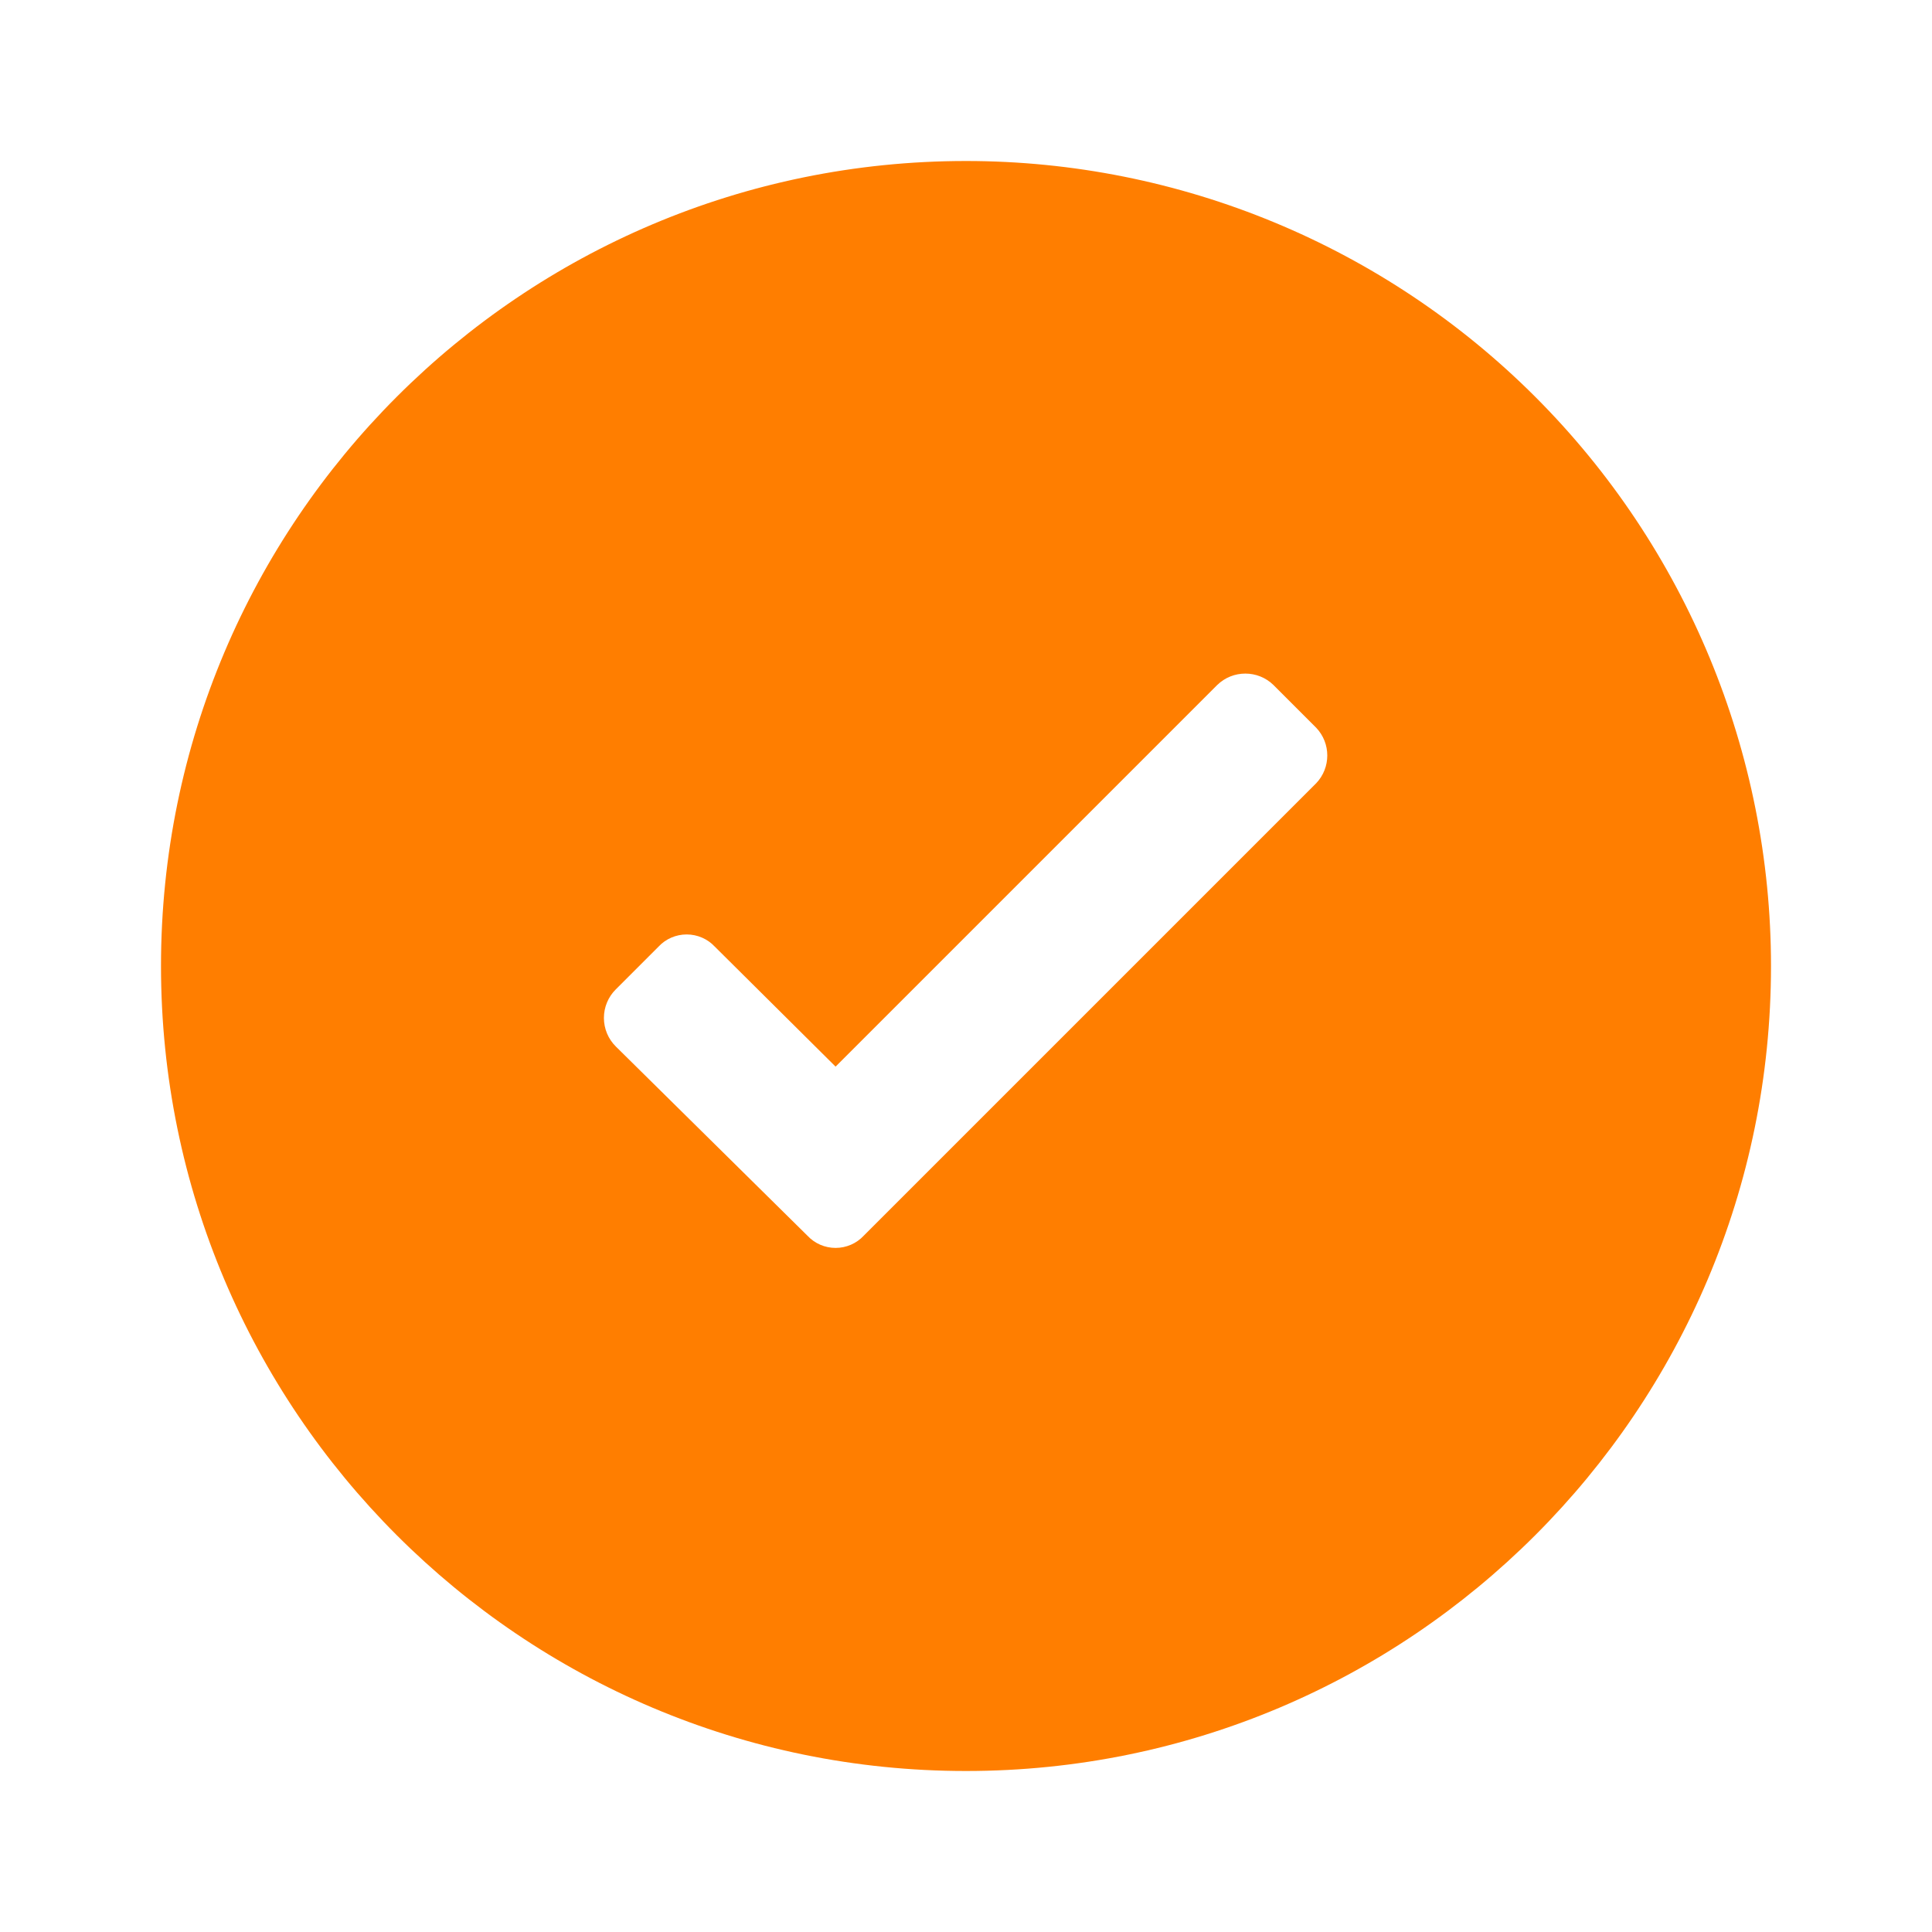
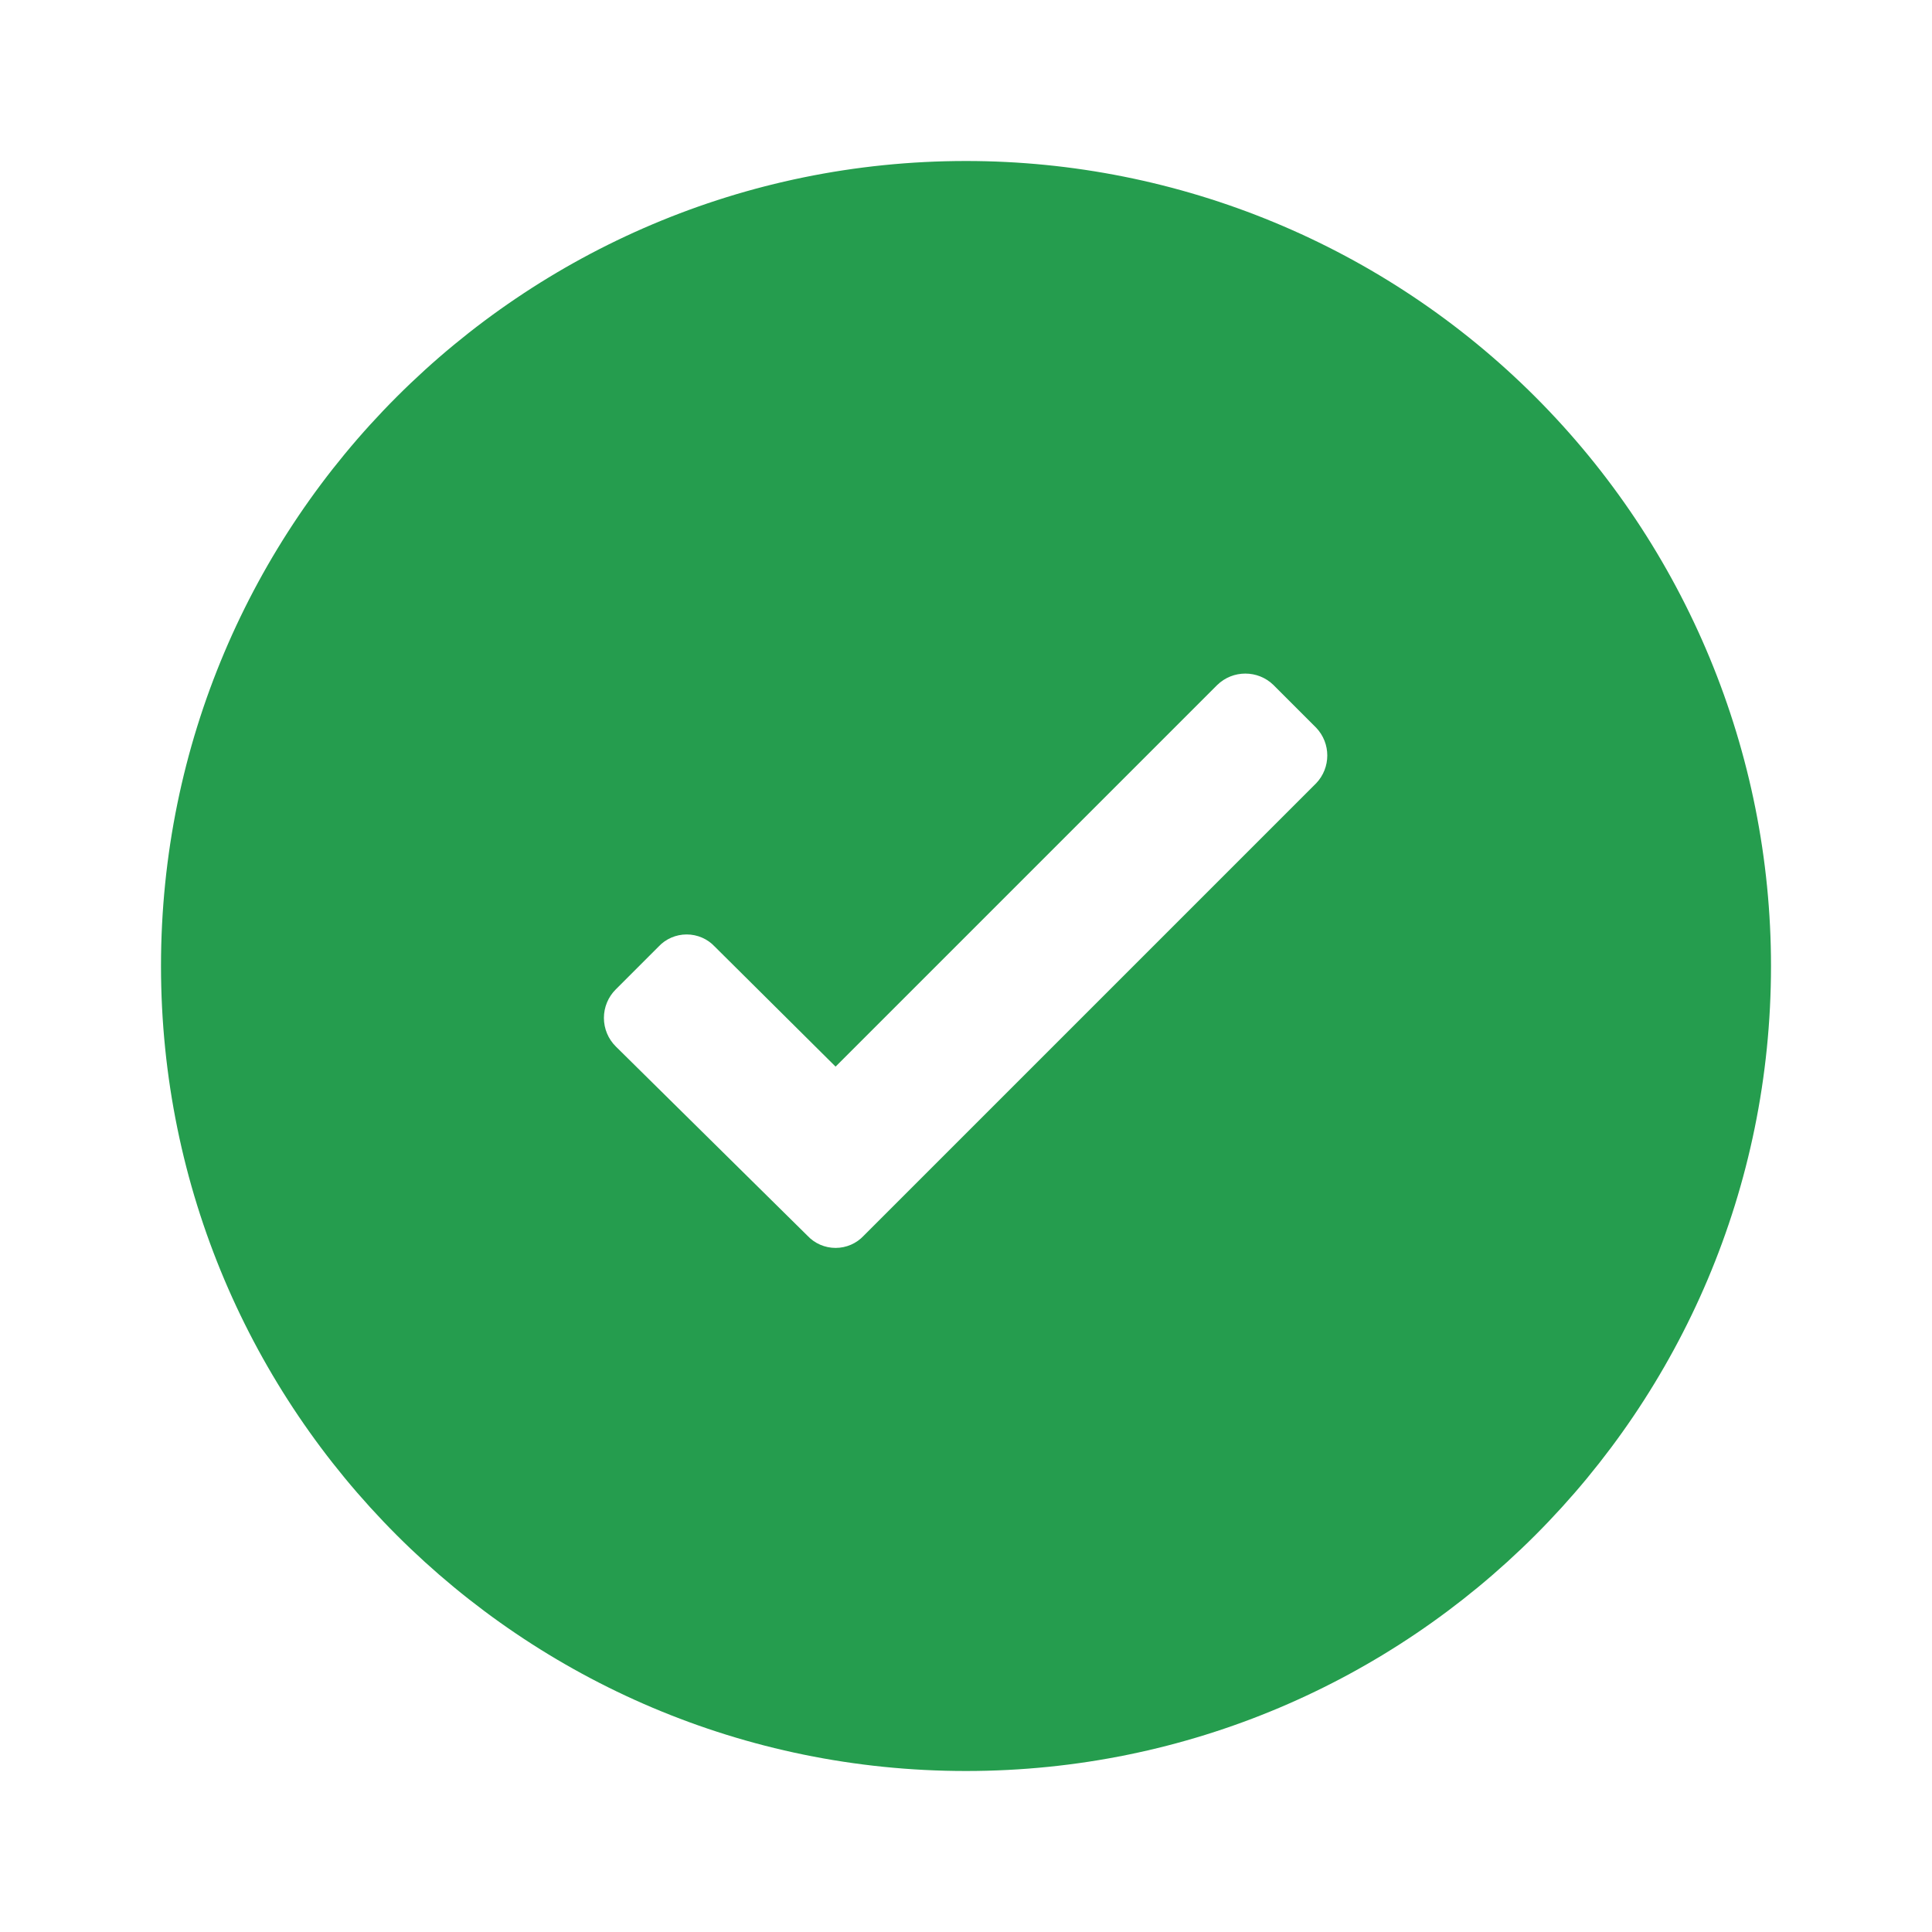
<svg xmlns="http://www.w3.org/2000/svg" width="24" height="24" viewBox="0 0 24 24">
  <g fill="none" fill-rule="evenodd">
-     <g fill="#FF7E00" fill-rule="nonzero">
+     <g fill="#259D4E" fill-rule="nonzero">
      <g>
        <g>
          <g>
            <g>
              <g>
                <path d="M10 0C4.477 0 0 4.477 0 10s4.477 10 10 10 10-4.477 10-10c0-2.652-1.054-5.196-2.929-7.071C15.196 1.054 12.652 0 10 0zm4.35 7.73l-5.62 5.62c-.09.097-.217.152-.35.152-.133 0-.26-.055-.35-.152L5.65 11c-.095-.094-.148-.222-.148-.355 0-.133.053-.261.148-.355l.53-.53c.09-.097.217-.152.35-.152.133 0 .26.055.35.152l1.5 1.49 4.74-4.74c.194-.19.506-.19.7 0l.53.53c.184.193.184.497 0 .69z" transform="translate(-1347 -2884) translate(500 2747) translate(503 131) translate(125) translate(219 6) translate(2 2)" />
              </g>
            </g>
          </g>
        </g>
      </g>
    </g>
  </g>
</svg>
